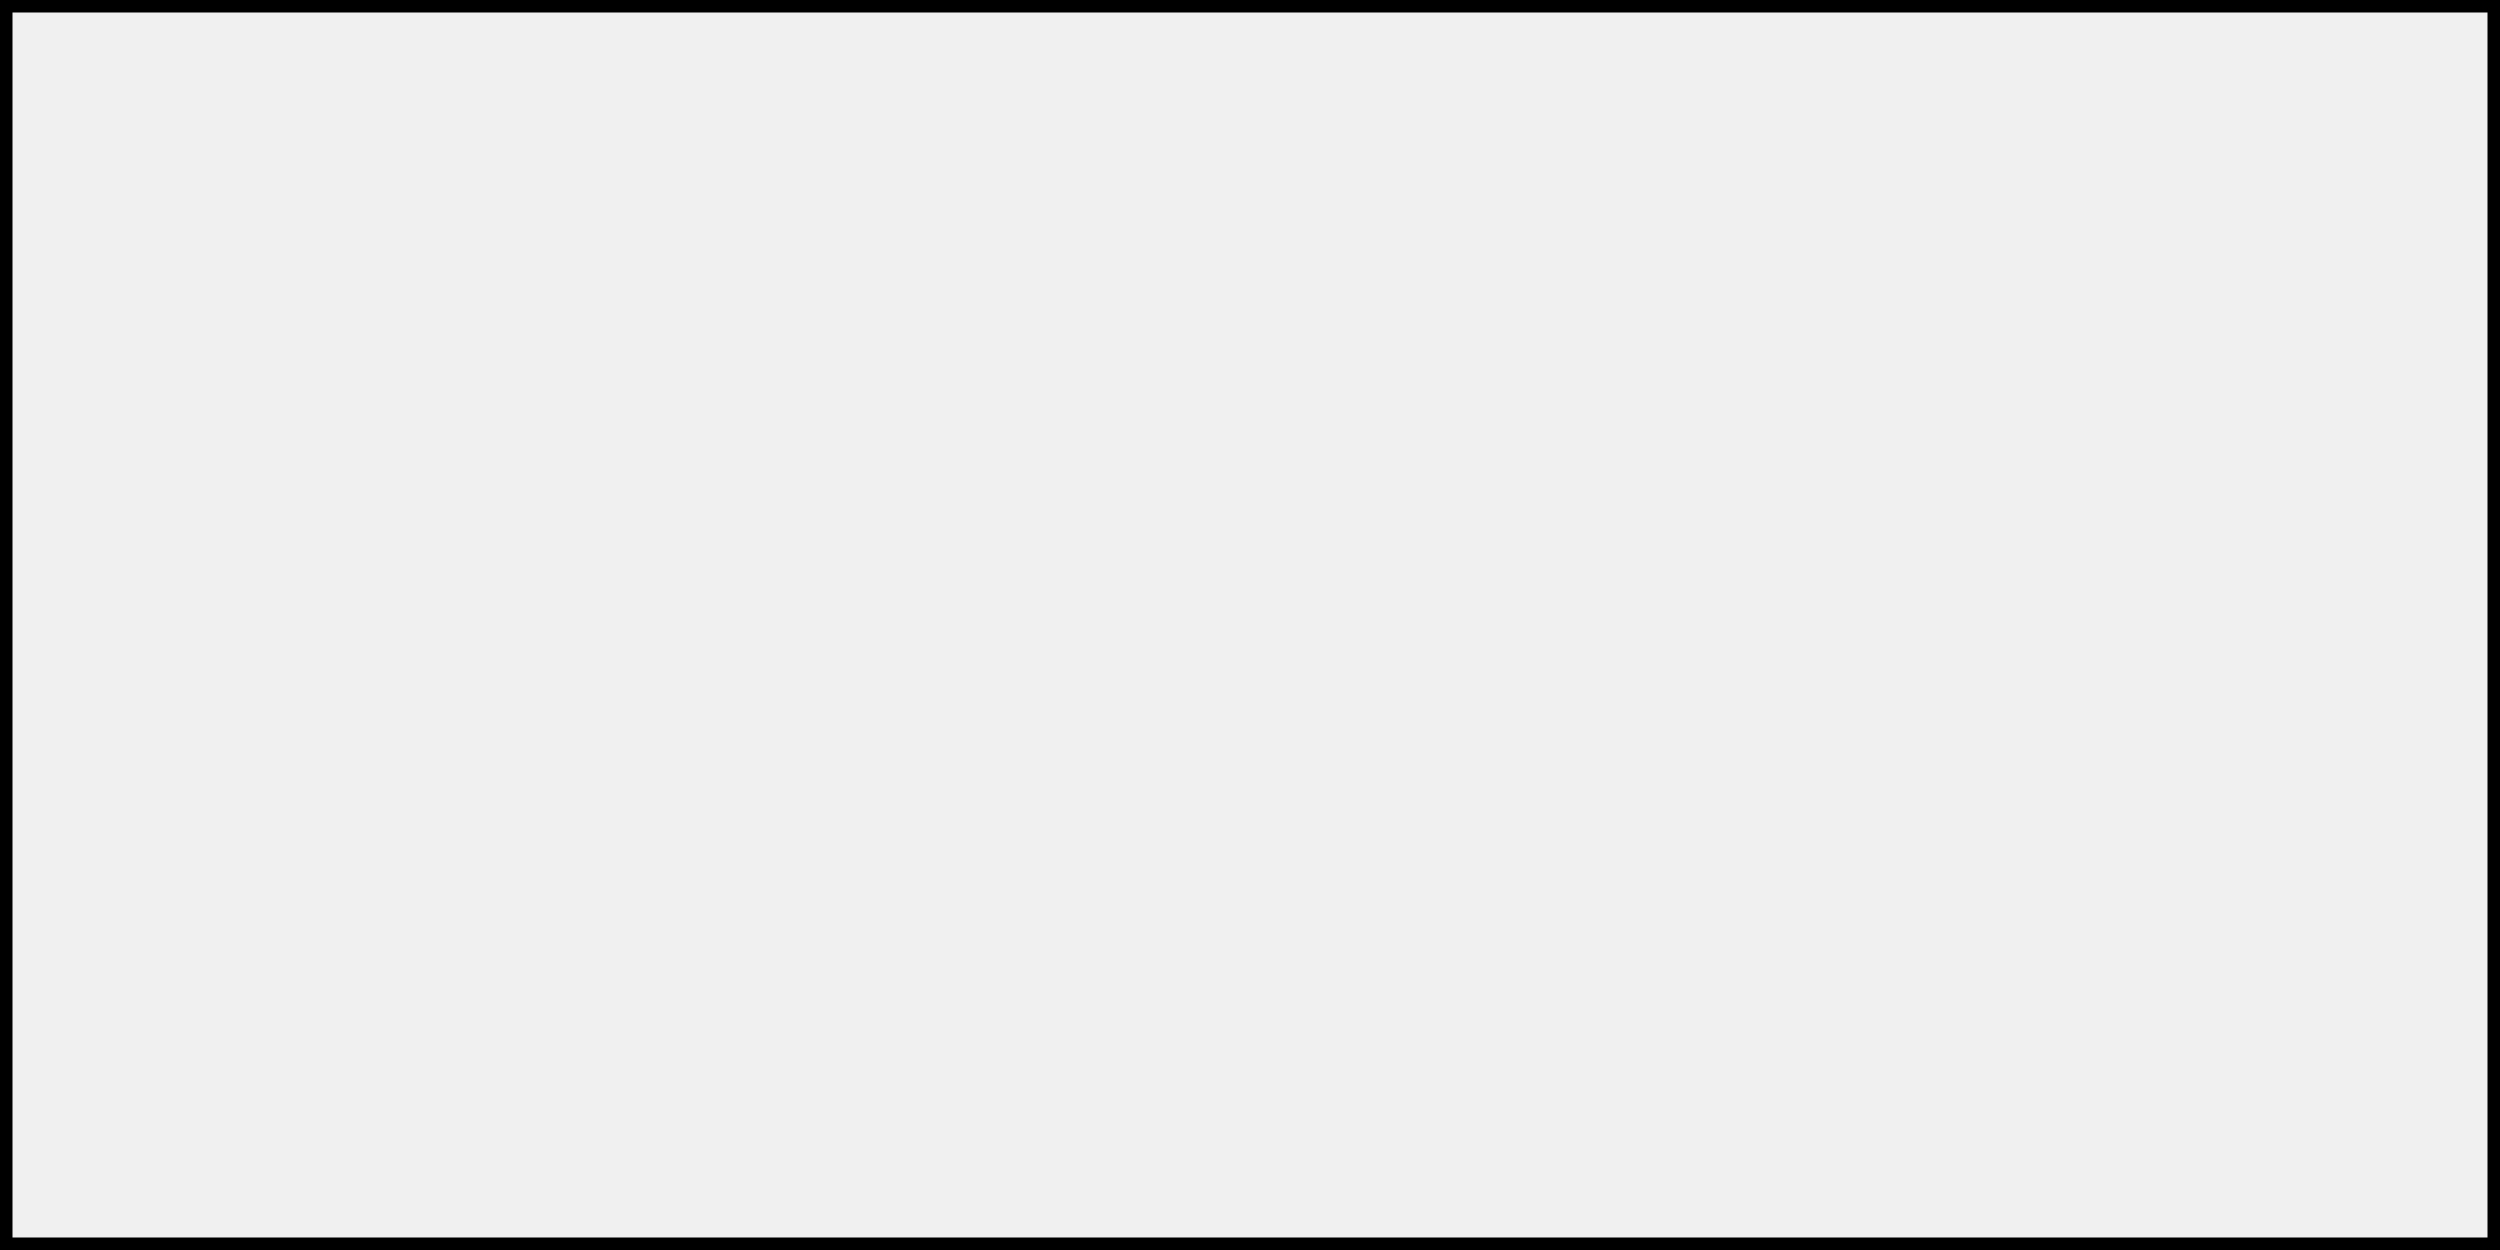
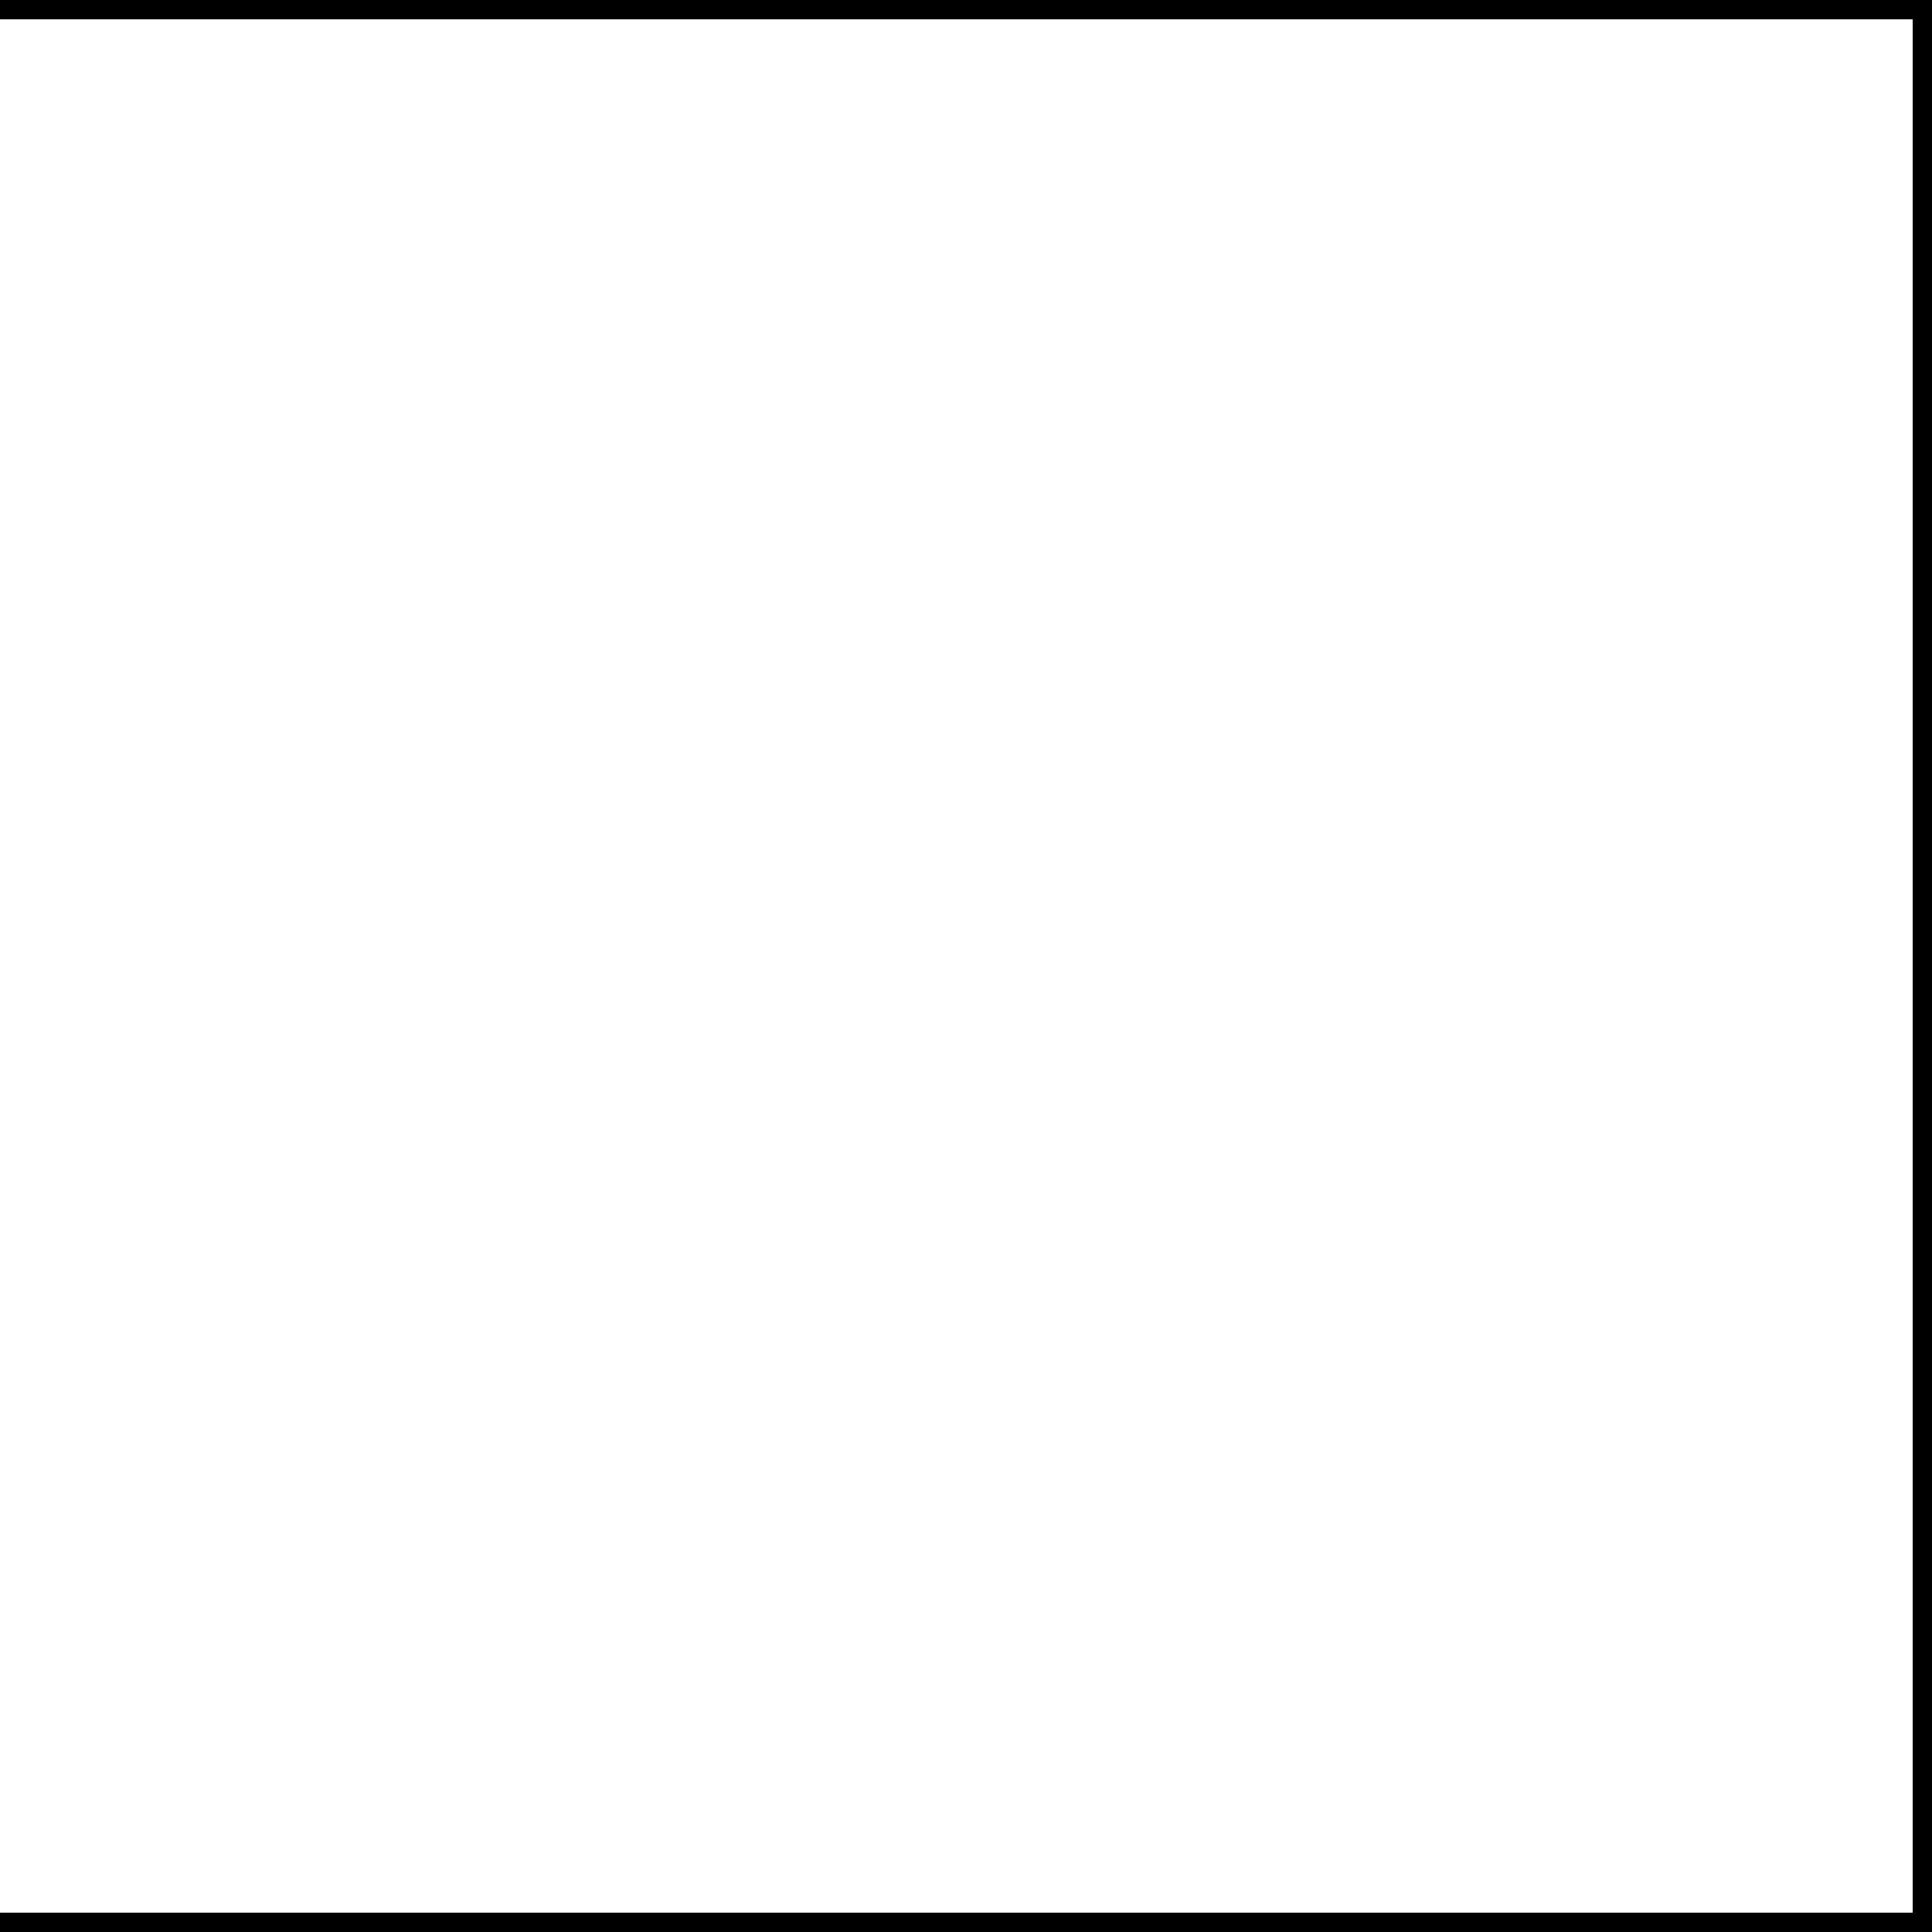
- <svg xmlns="http://www.w3.org/2000/svg" width="100" height="50" viewBox="0 0 100 50">
+ <svg xmlns="http://www.w3.org/2000/svg" width="50" height="50" viewBox="0 0 50 50">
+   <rect width="100%" height="100%" fill="white" />
  <g transform="matrix(1 0 0 -1 0 50)">
    <g transform="matrix(1 0 0 1 0 0)">
-       <rect x="0" y="0" width="100" height="50" rx="0" ry="0" fill="none" stroke="black" />
+       <path d="M 0 0 L 50 0 L 50 50 L 0 50" fill="none" stroke="black" />
    </g>
  </g>
</svg>
